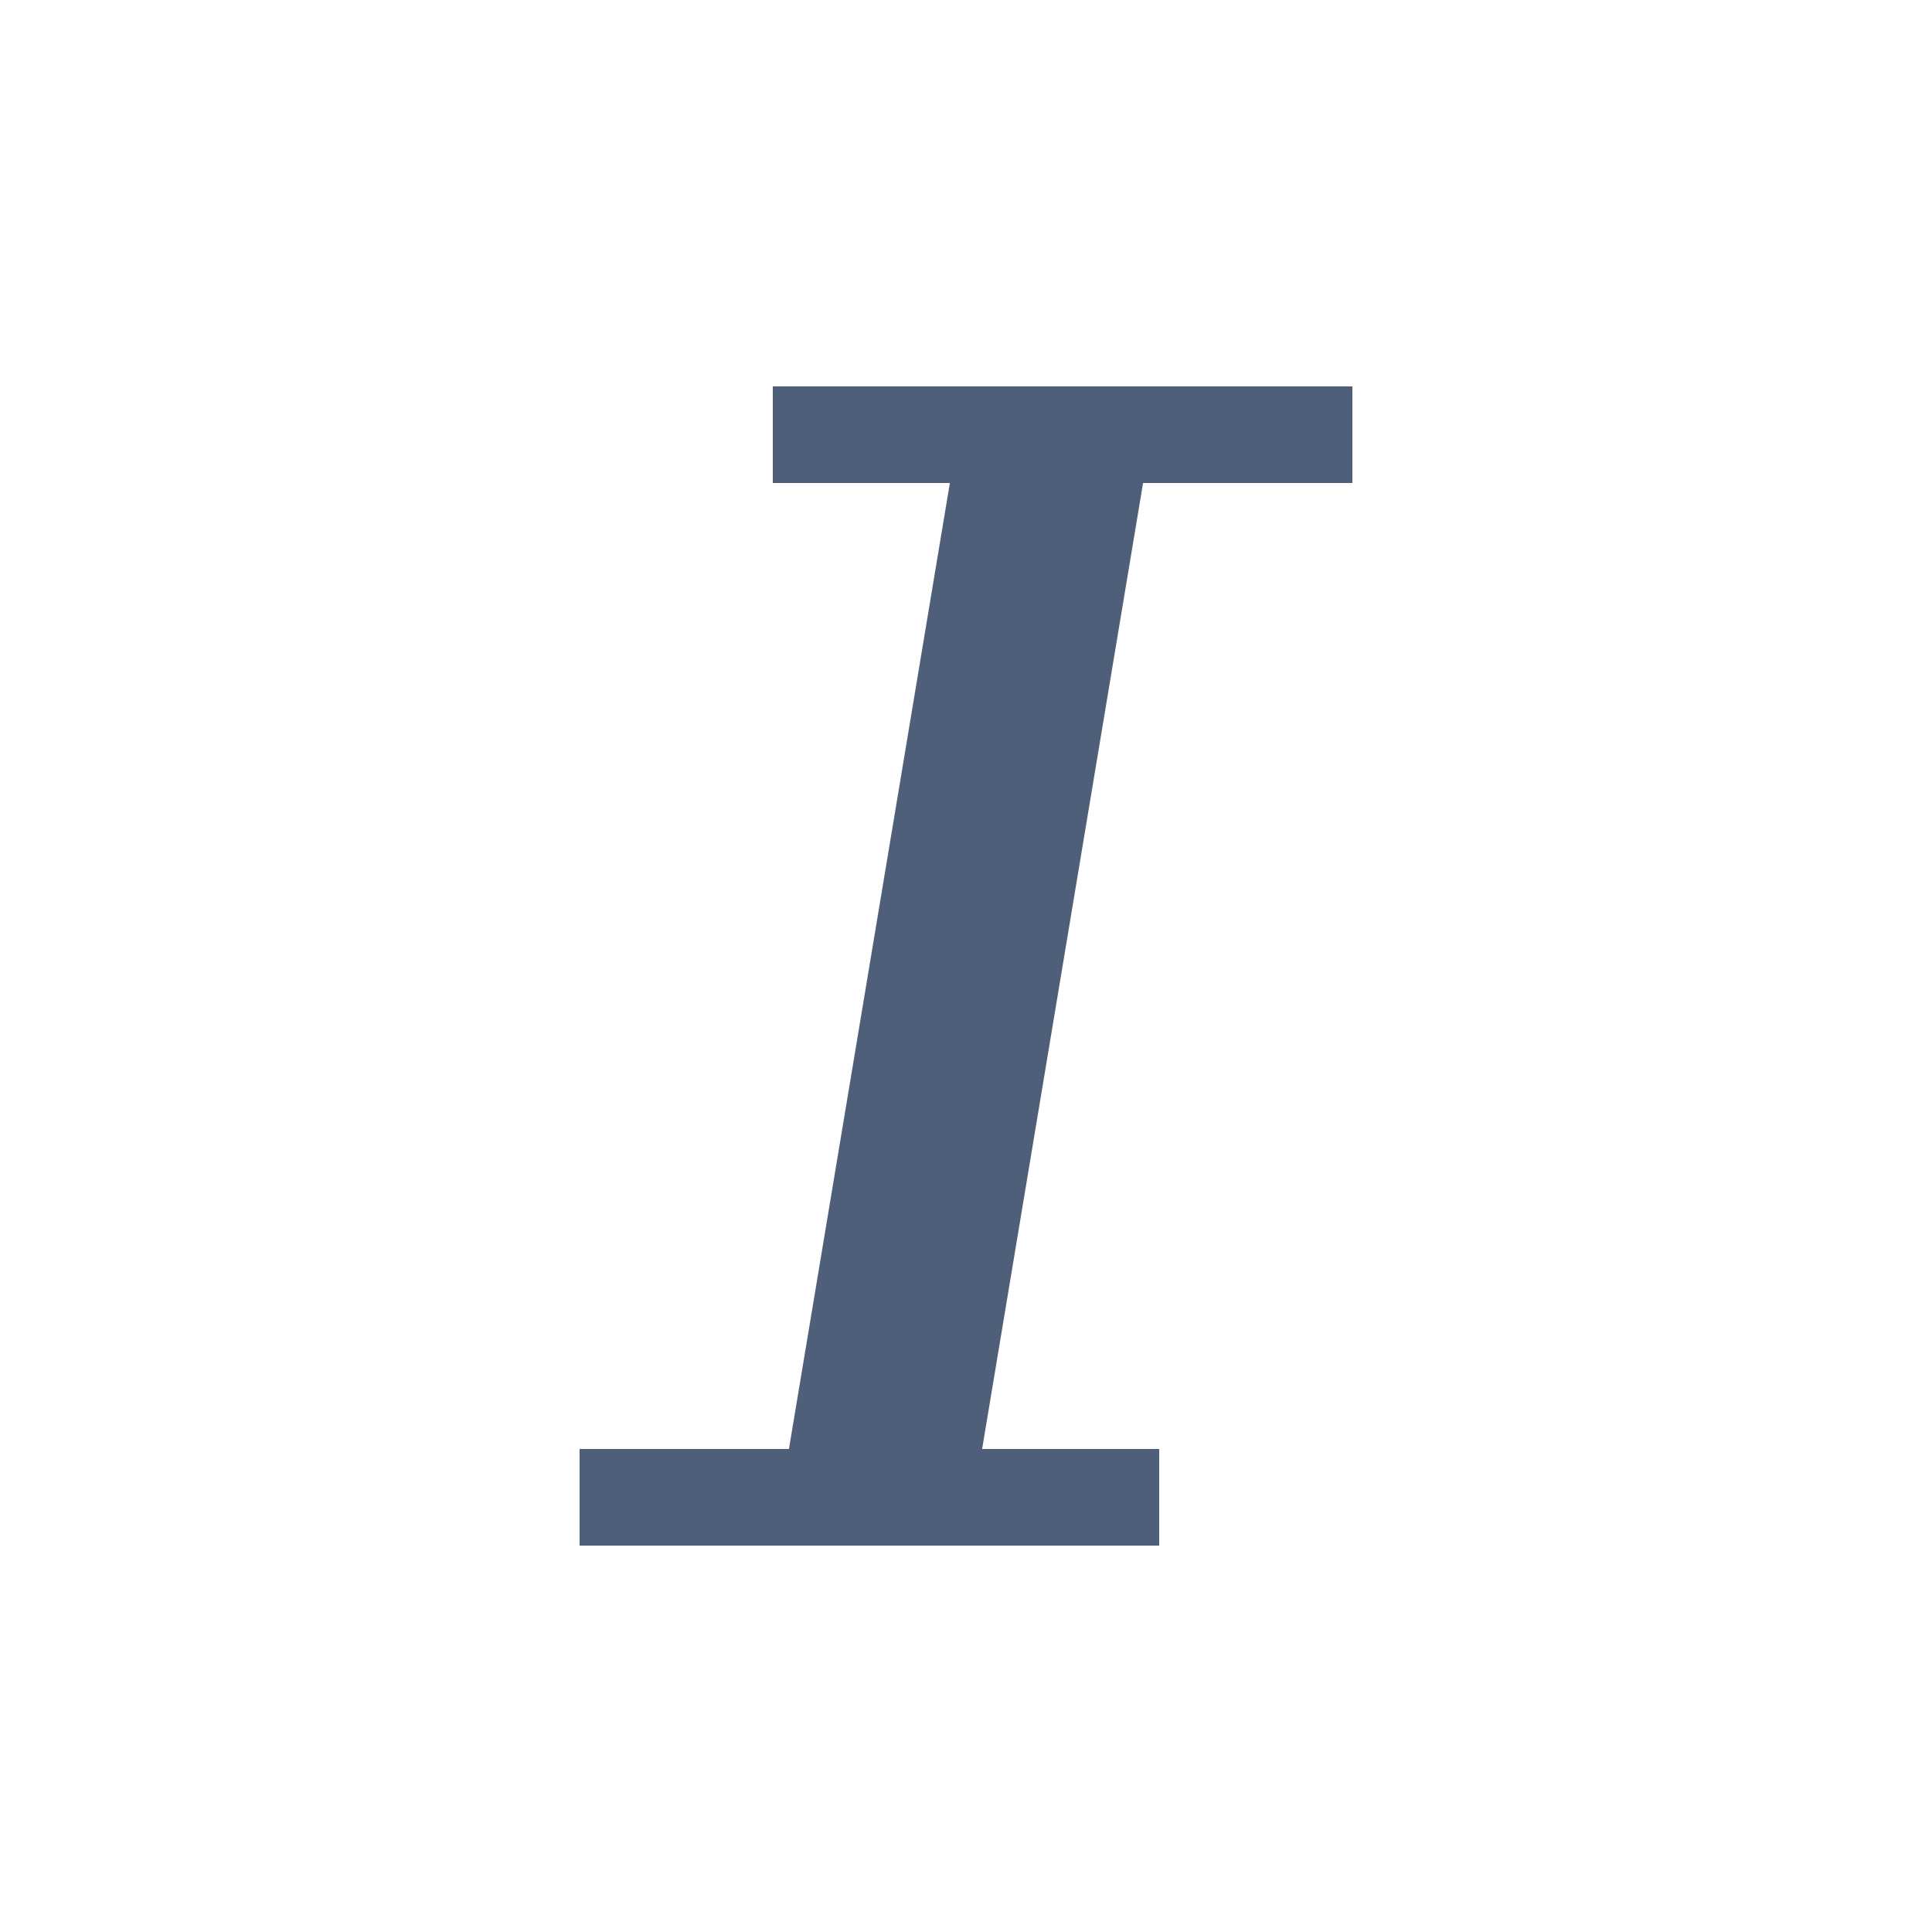
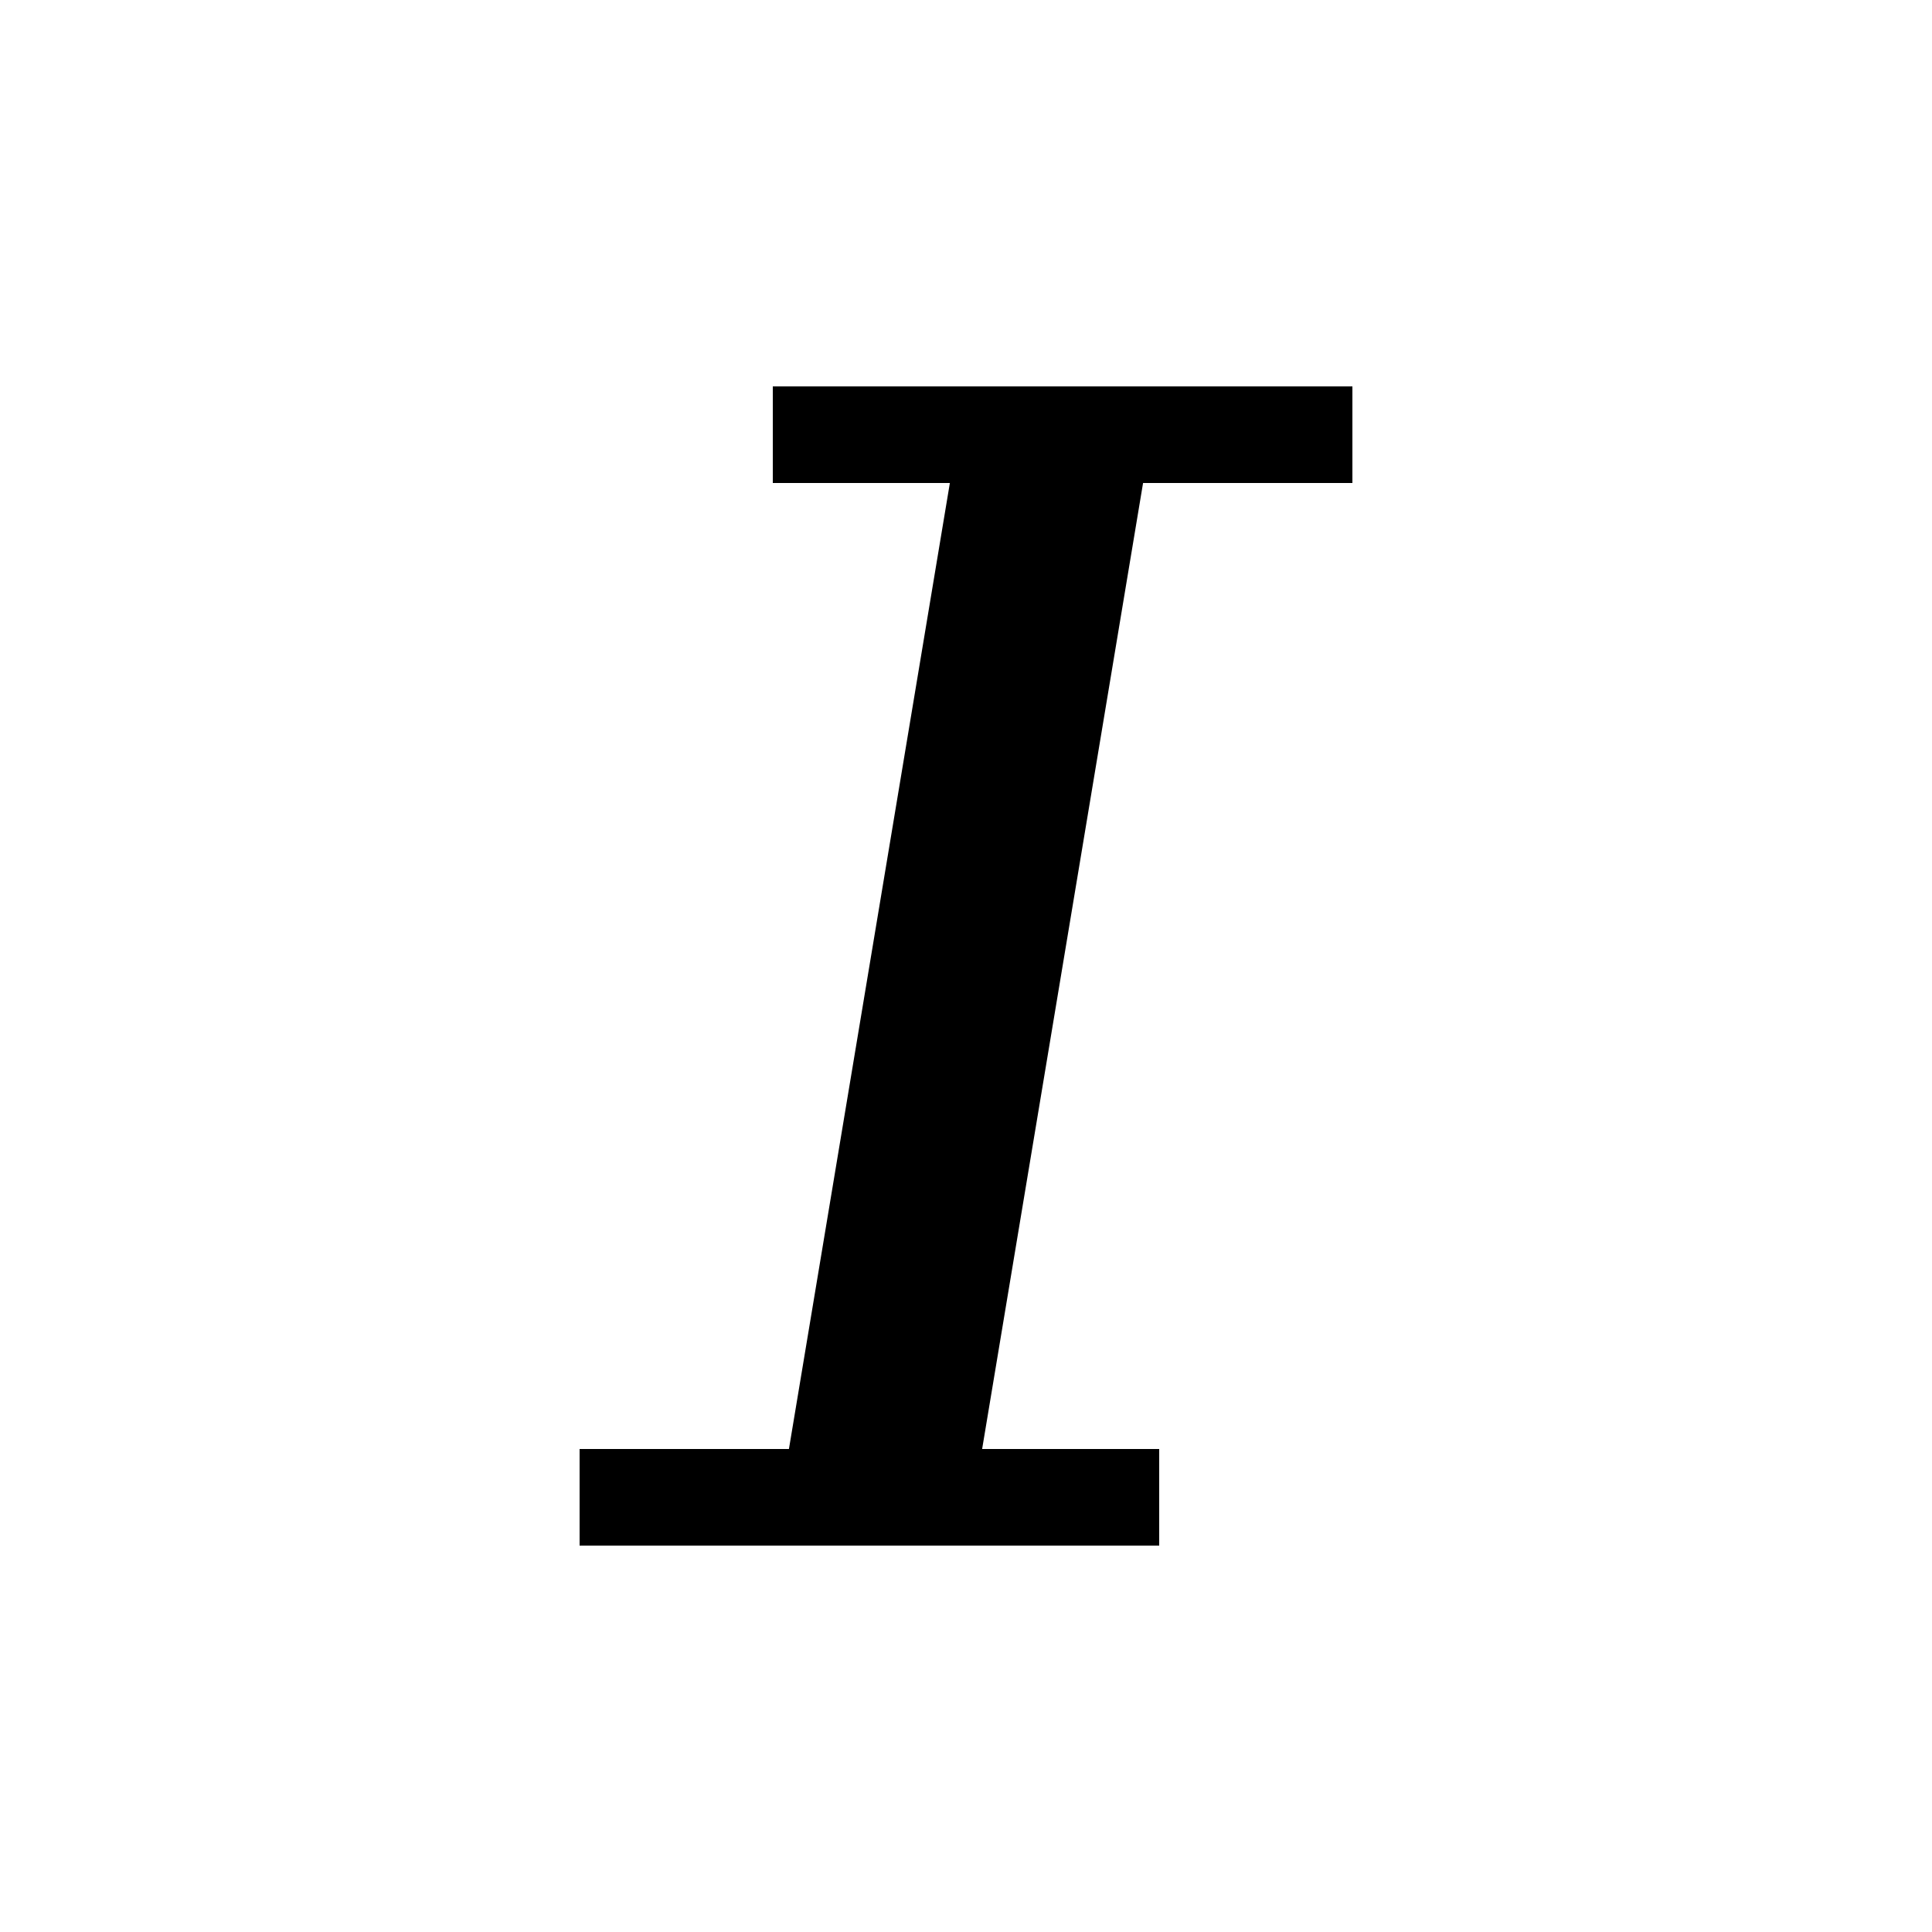
<svg xmlns="http://www.w3.org/2000/svg" width="20" height="20" viewBox="0 0 20 20">
-   <path d="M11.833 5l-1.666 10H12v1H6v-1h2.167L9.833 5H8V4h6v1h-2.167z" fill="#505F79" fill-rule="evenodd" />
+   <path d="M11.833 5l-1.666 10H12v1H6v-1h2.167L9.833 5H8V4h6v1h-2.167z" fill="currentColor" fill-rule="evenodd" />
</svg>
